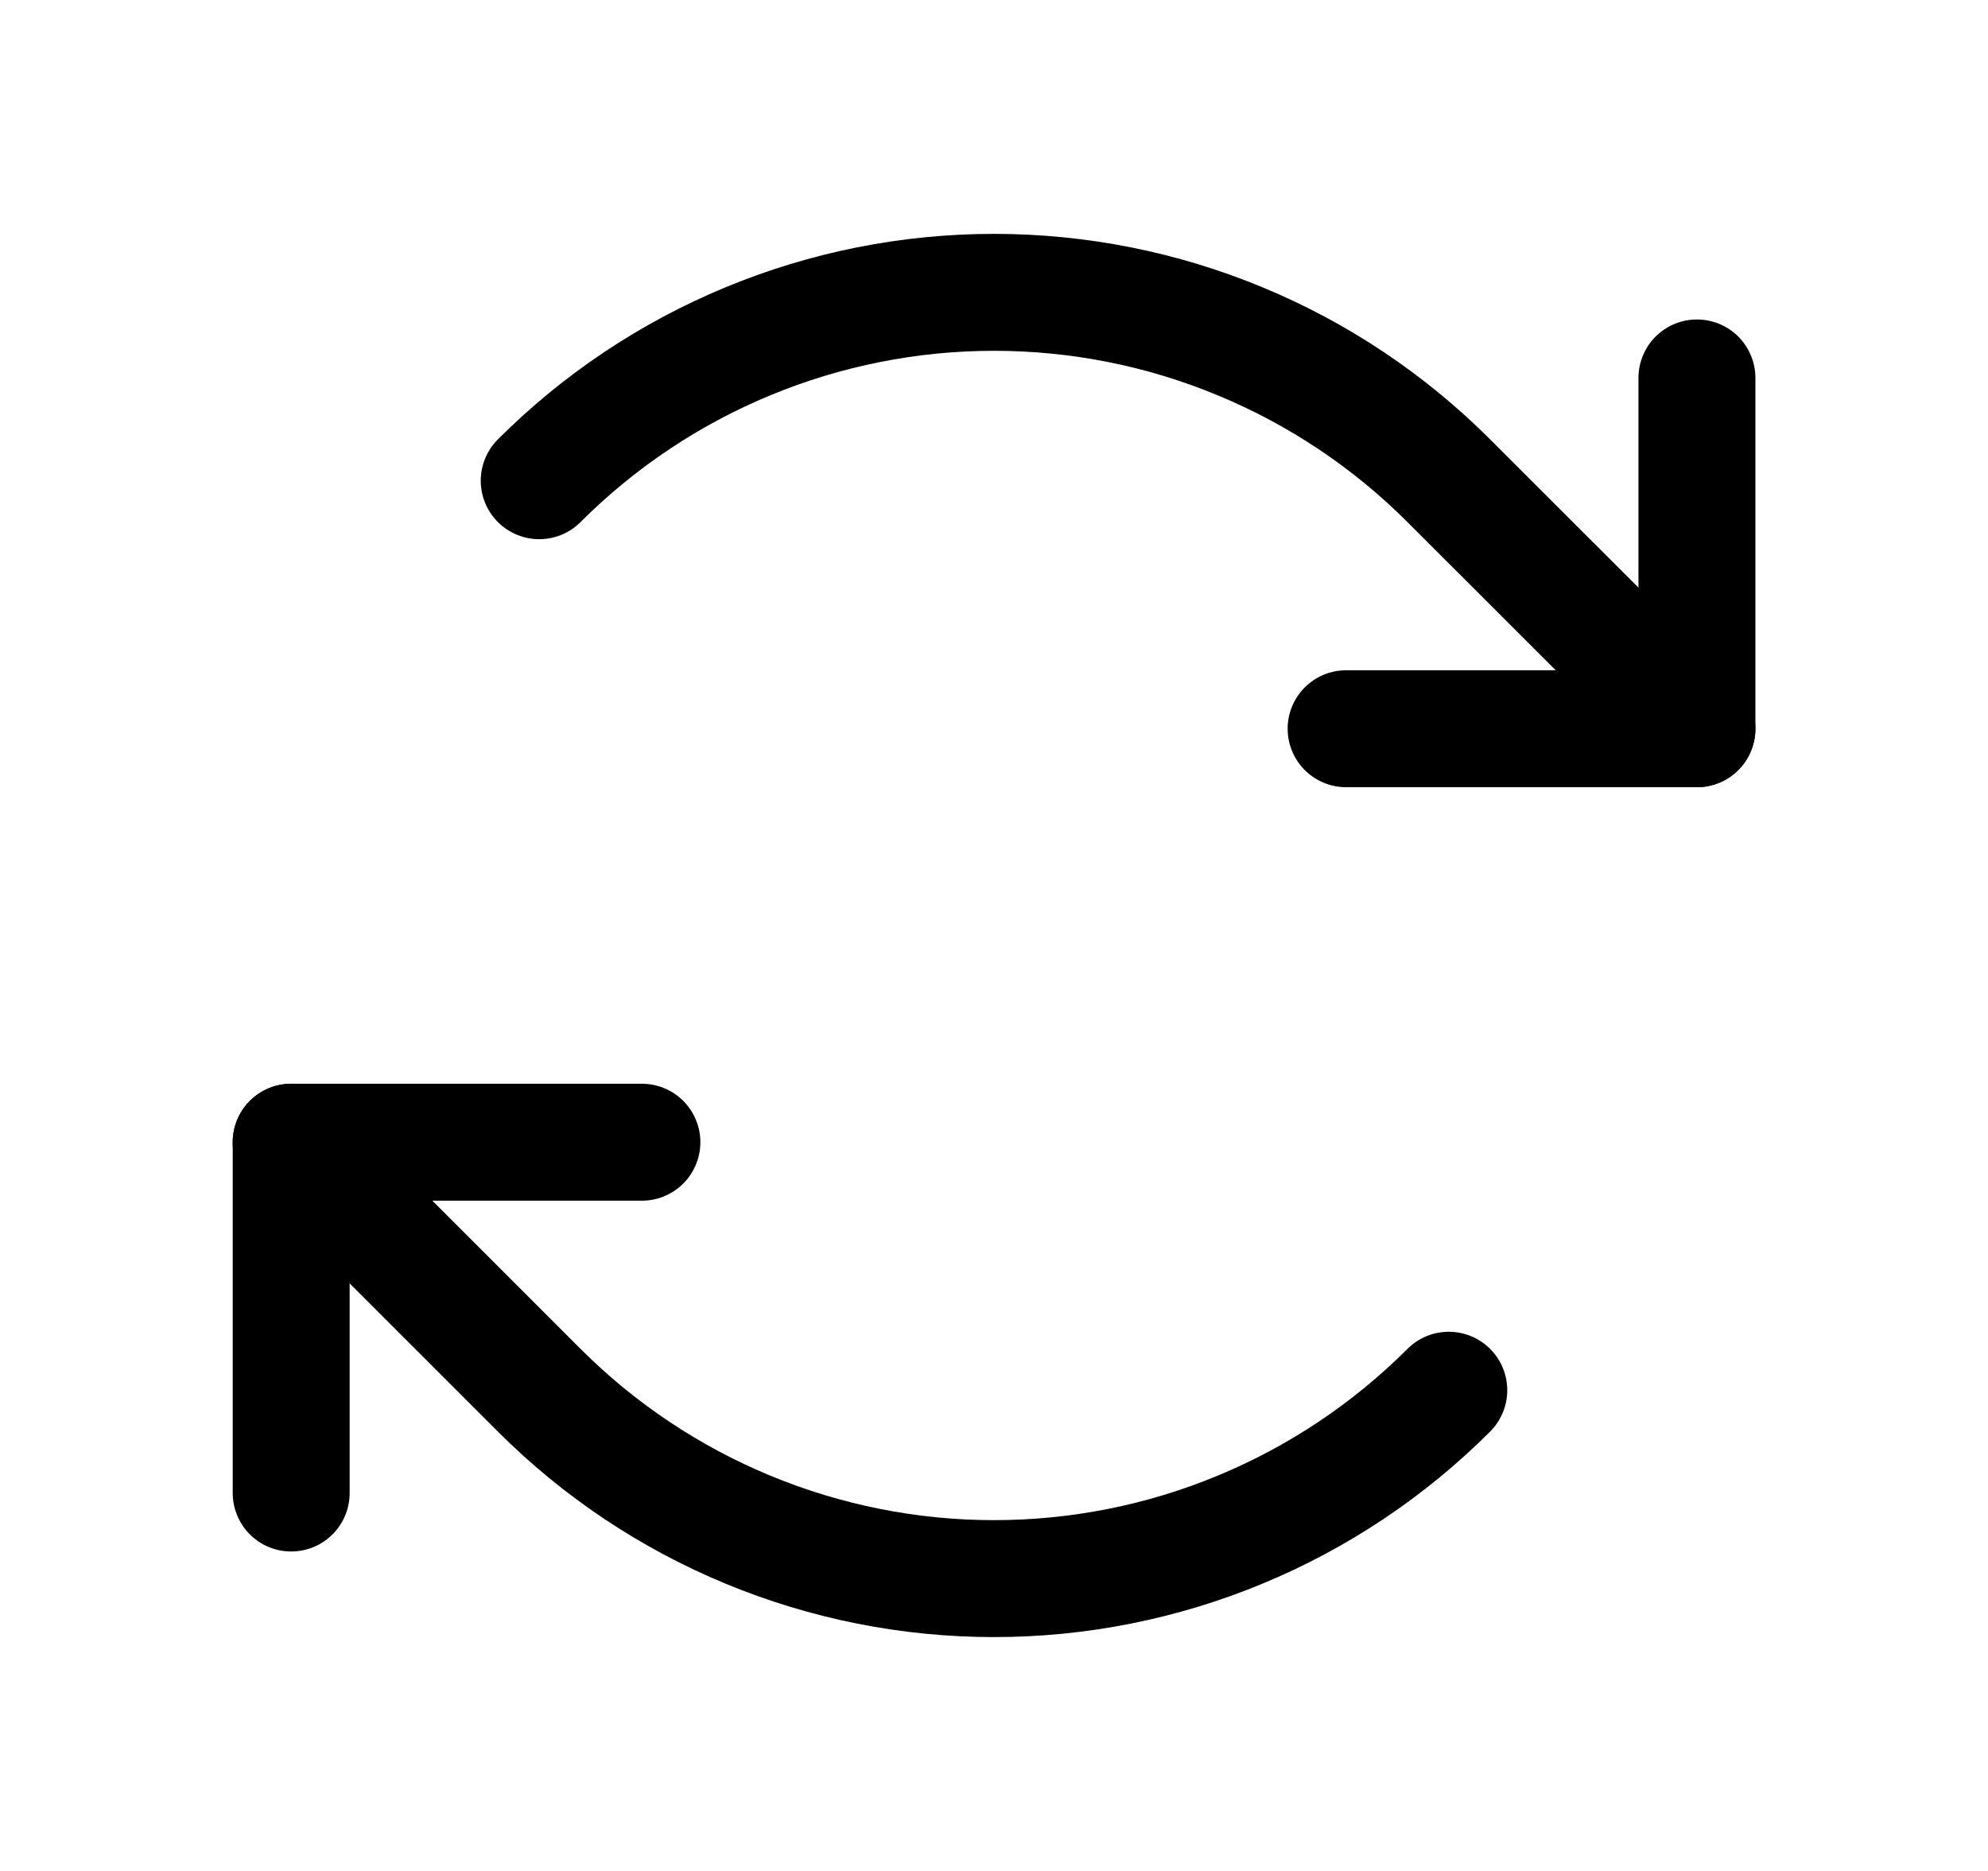
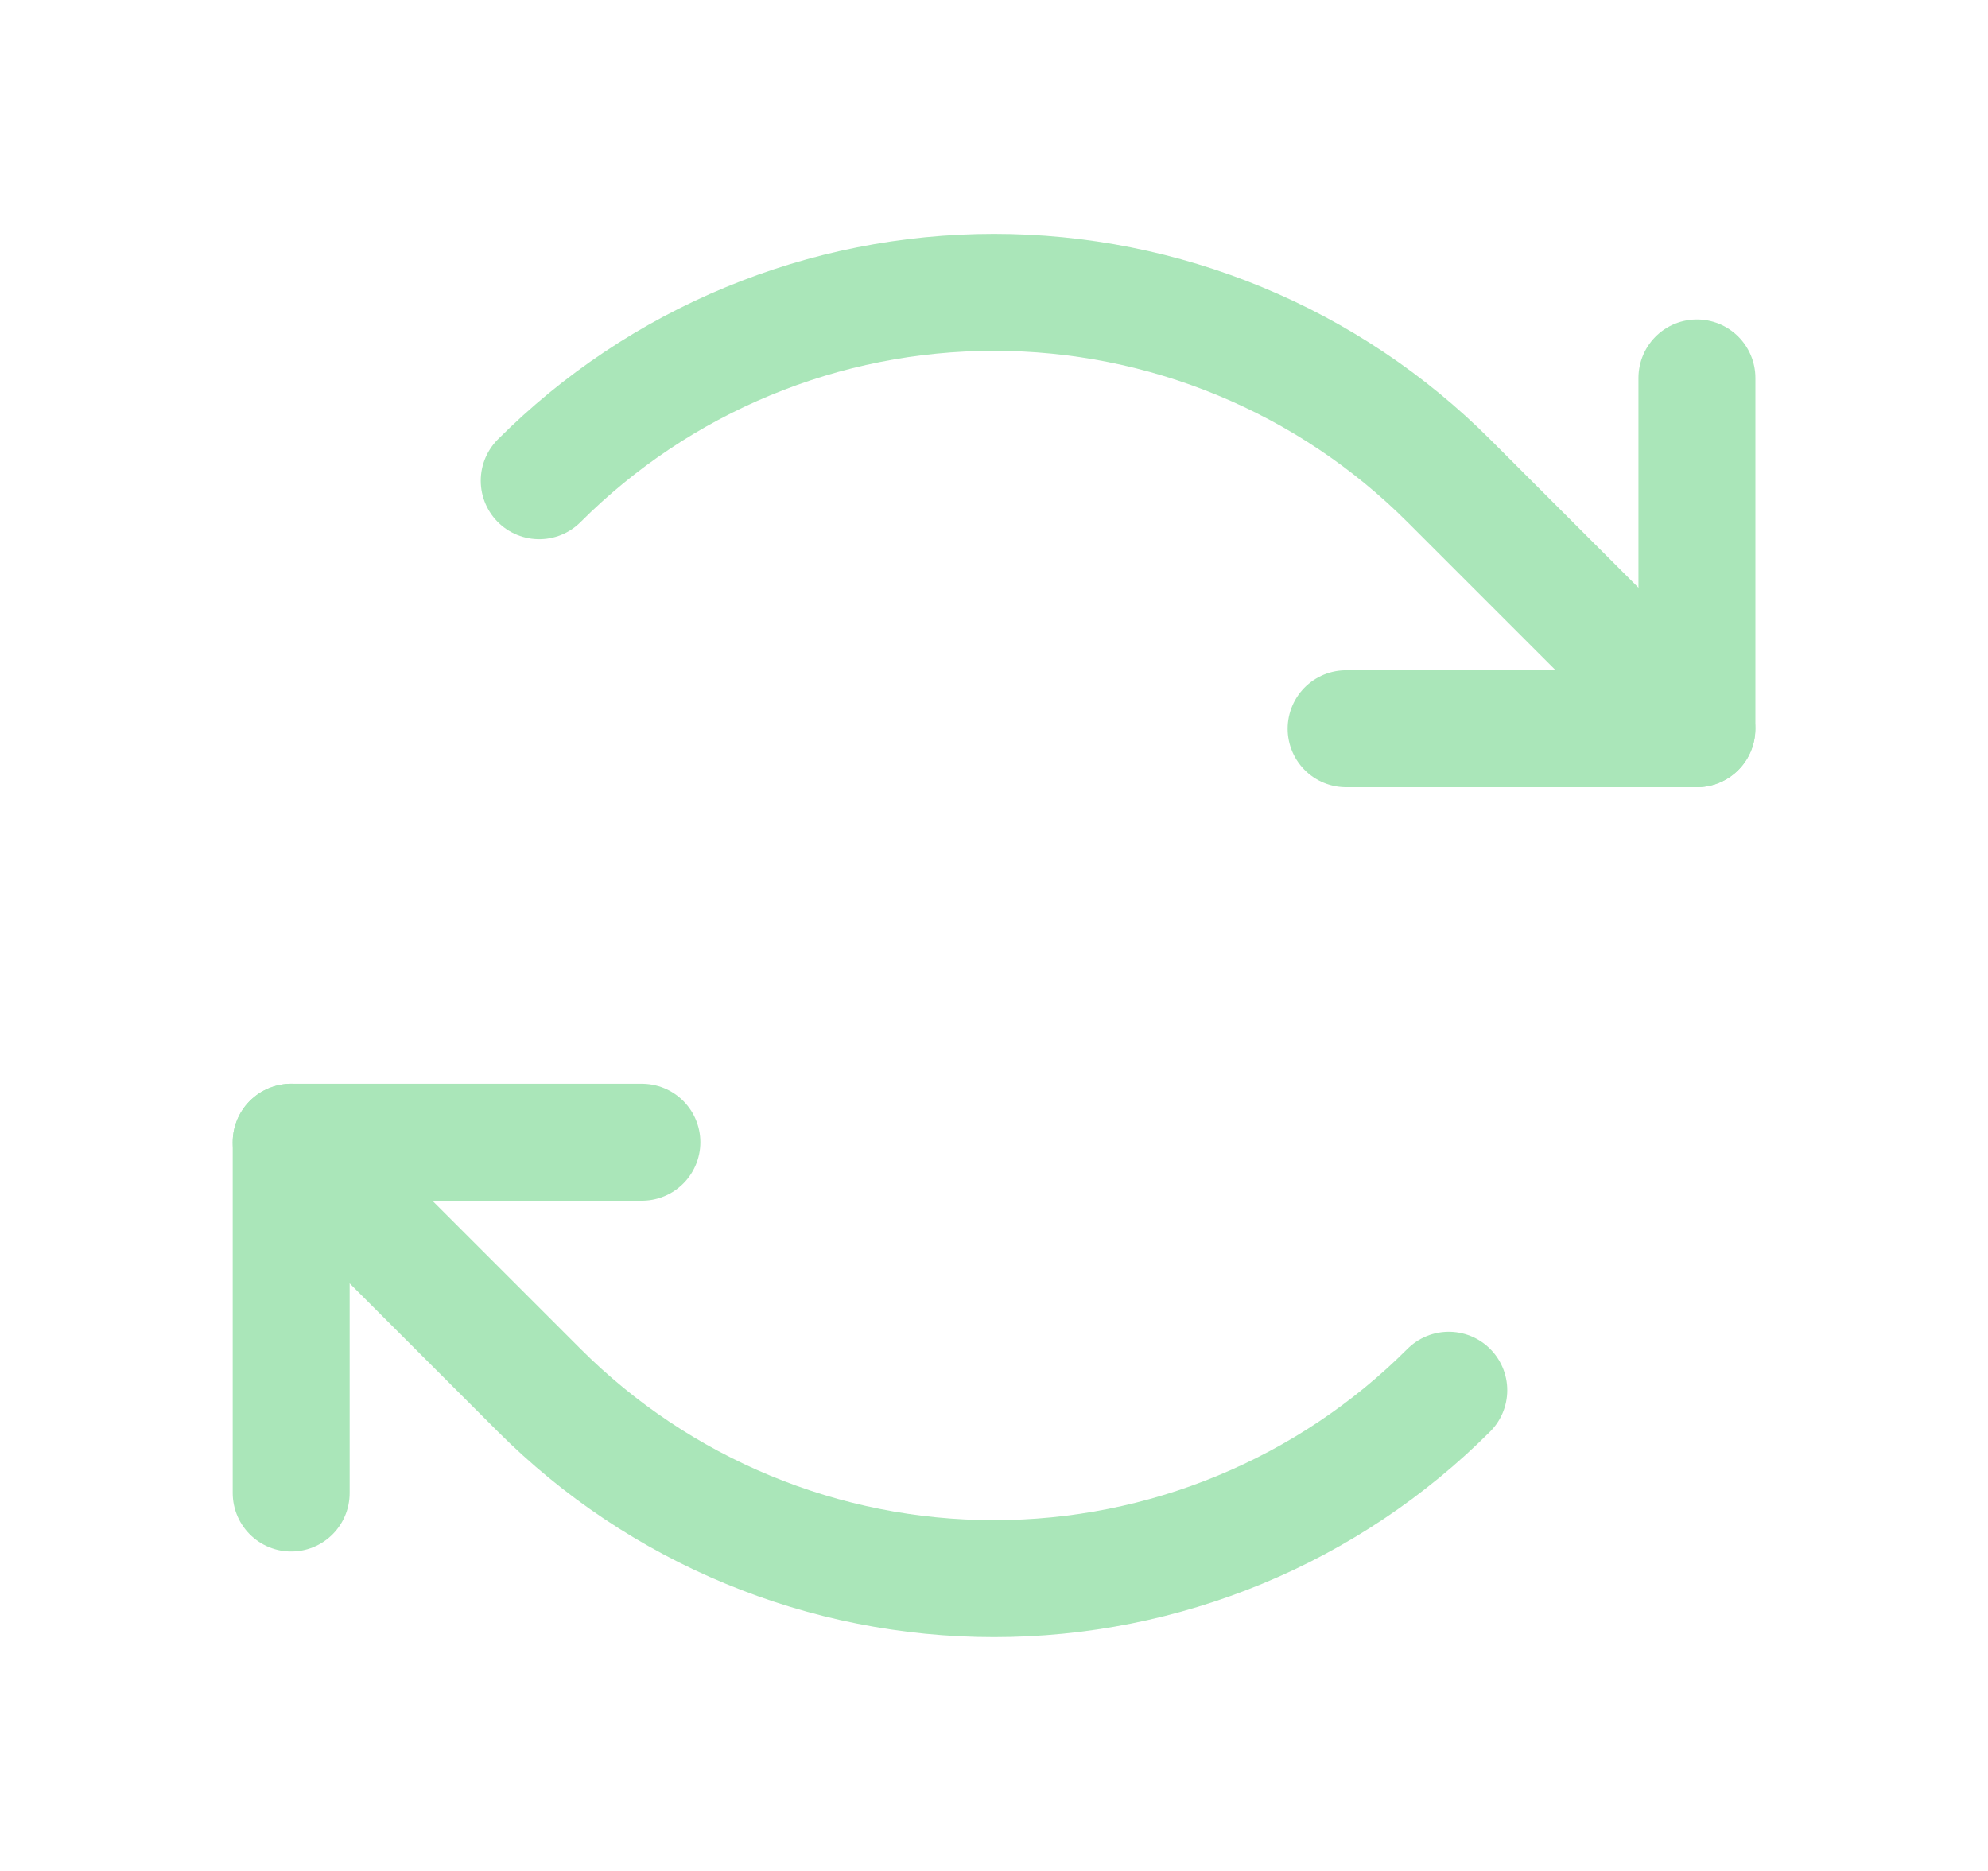
<svg xmlns="http://www.w3.org/2000/svg" width="17" height="16" viewBox="0 0 17 16" fill="none">
-   <path d="M11.511 6.232H14.511V3.232" stroke="black" stroke-linecap="round" stroke-linejoin="round" />
-   <path d="M4.611 4.111C5.122 3.6 5.728 3.195 6.395 2.919C7.063 2.642 7.778 2.5 8.5 2.5C9.222 2.5 9.938 2.642 10.605 2.919C11.272 3.195 11.878 3.6 12.389 4.111L14.511 6.232" stroke="black" stroke-linecap="round" stroke-linejoin="round" />
-   <path d="M5.489 9.768H2.49V12.768" stroke="black" stroke-linecap="round" stroke-linejoin="round" />
-   <path d="M12.389 11.889C11.878 12.4 11.272 12.805 10.605 13.081C9.938 13.358 9.222 13.5 8.5 13.5C7.778 13.5 7.063 13.358 6.395 13.081C5.728 12.805 5.122 12.4 4.611 11.889L2.49 9.768" stroke="black" stroke-linecap="round" stroke-linejoin="round" />
+   <path d="M11.511 6.232H14.511V3.232" stroke="#AAE6B9" stroke-linecap="round" stroke-linejoin="round" />
+   <path d="M4.611 4.111C5.122 3.6 5.728 3.195 6.395 2.919C7.062 2.642 7.778 2.5 8.5 2.5C9.222 2.5 9.937 2.642 10.605 2.919C11.272 3.195 11.878 3.6 12.389 4.111L14.51 6.232" stroke="#AAE6B9" stroke-linecap="round" stroke-linejoin="round" />
+   <path d="M5.489 9.768H2.49V12.768" stroke="#AAE6B9" stroke-linecap="round" stroke-linejoin="round" />
+   <path d="M12.389 11.889C11.878 12.4 11.272 12.805 10.605 13.081C9.937 13.358 9.222 13.5 8.5 13.5C7.778 13.5 7.062 13.358 6.395 13.081C5.728 12.805 5.122 12.4 4.611 11.889L2.49 9.768" stroke="#AAE6B9" stroke-linecap="round" stroke-linejoin="round" />
</svg>
